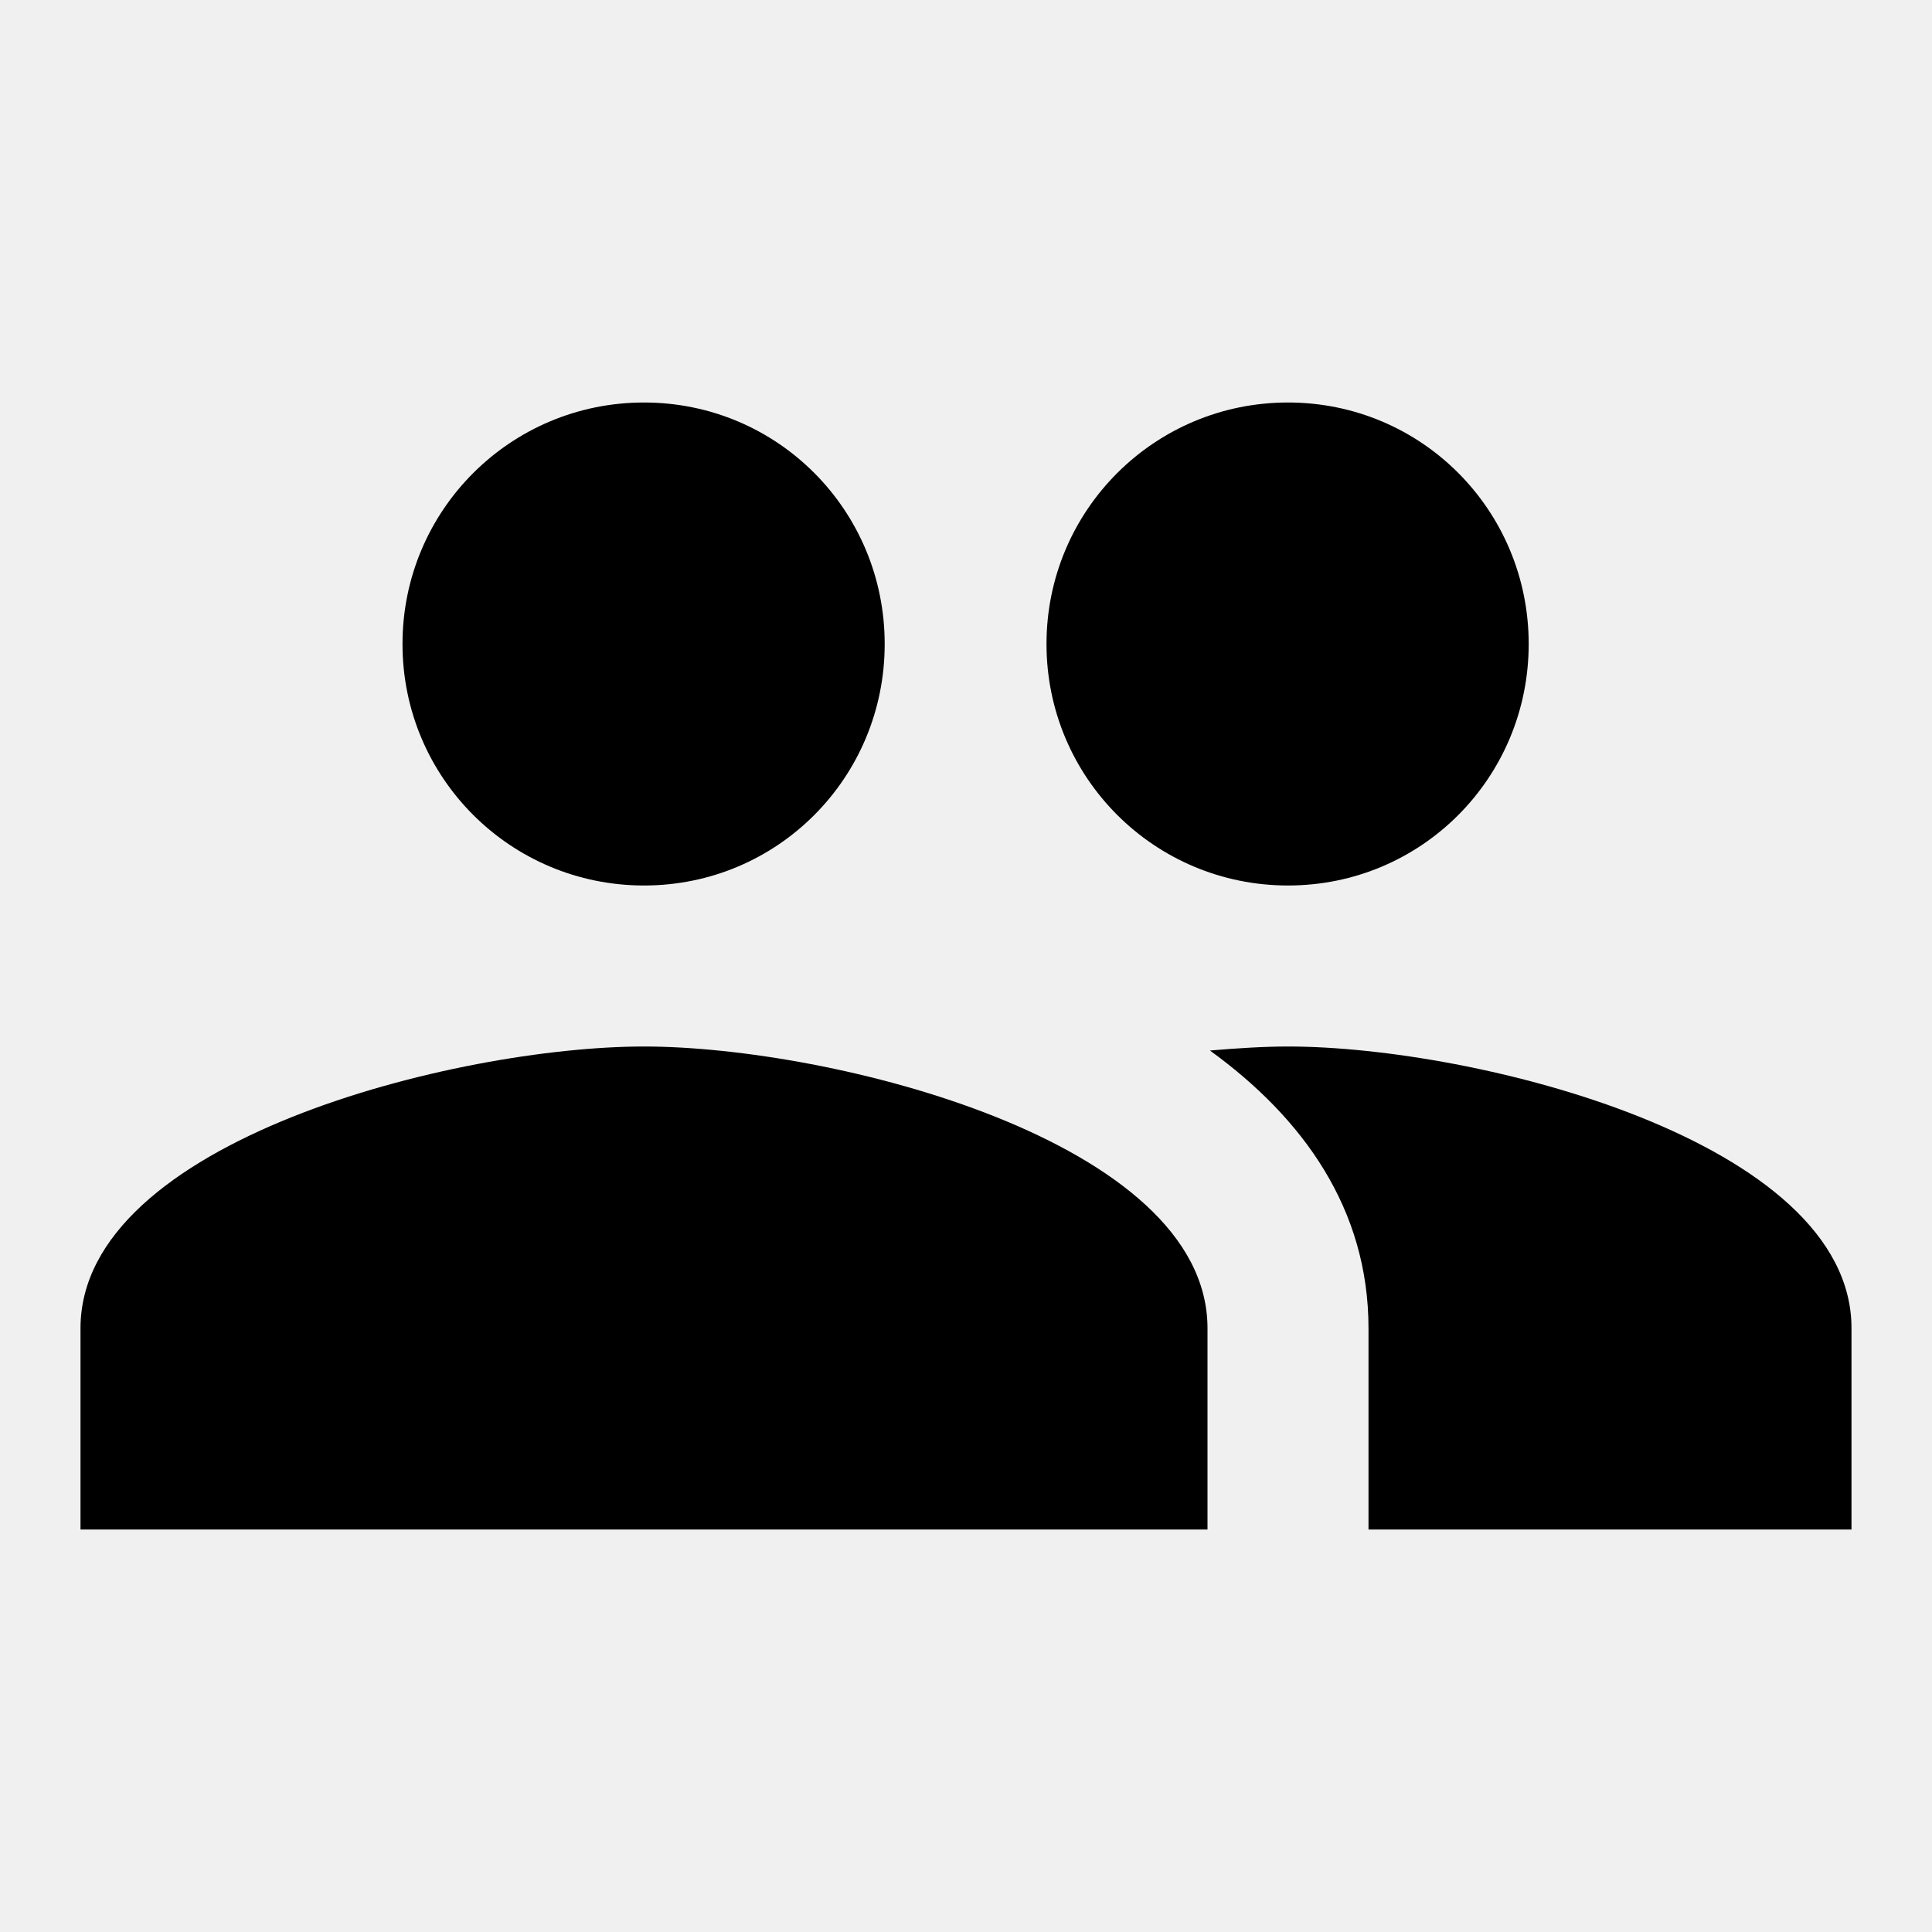
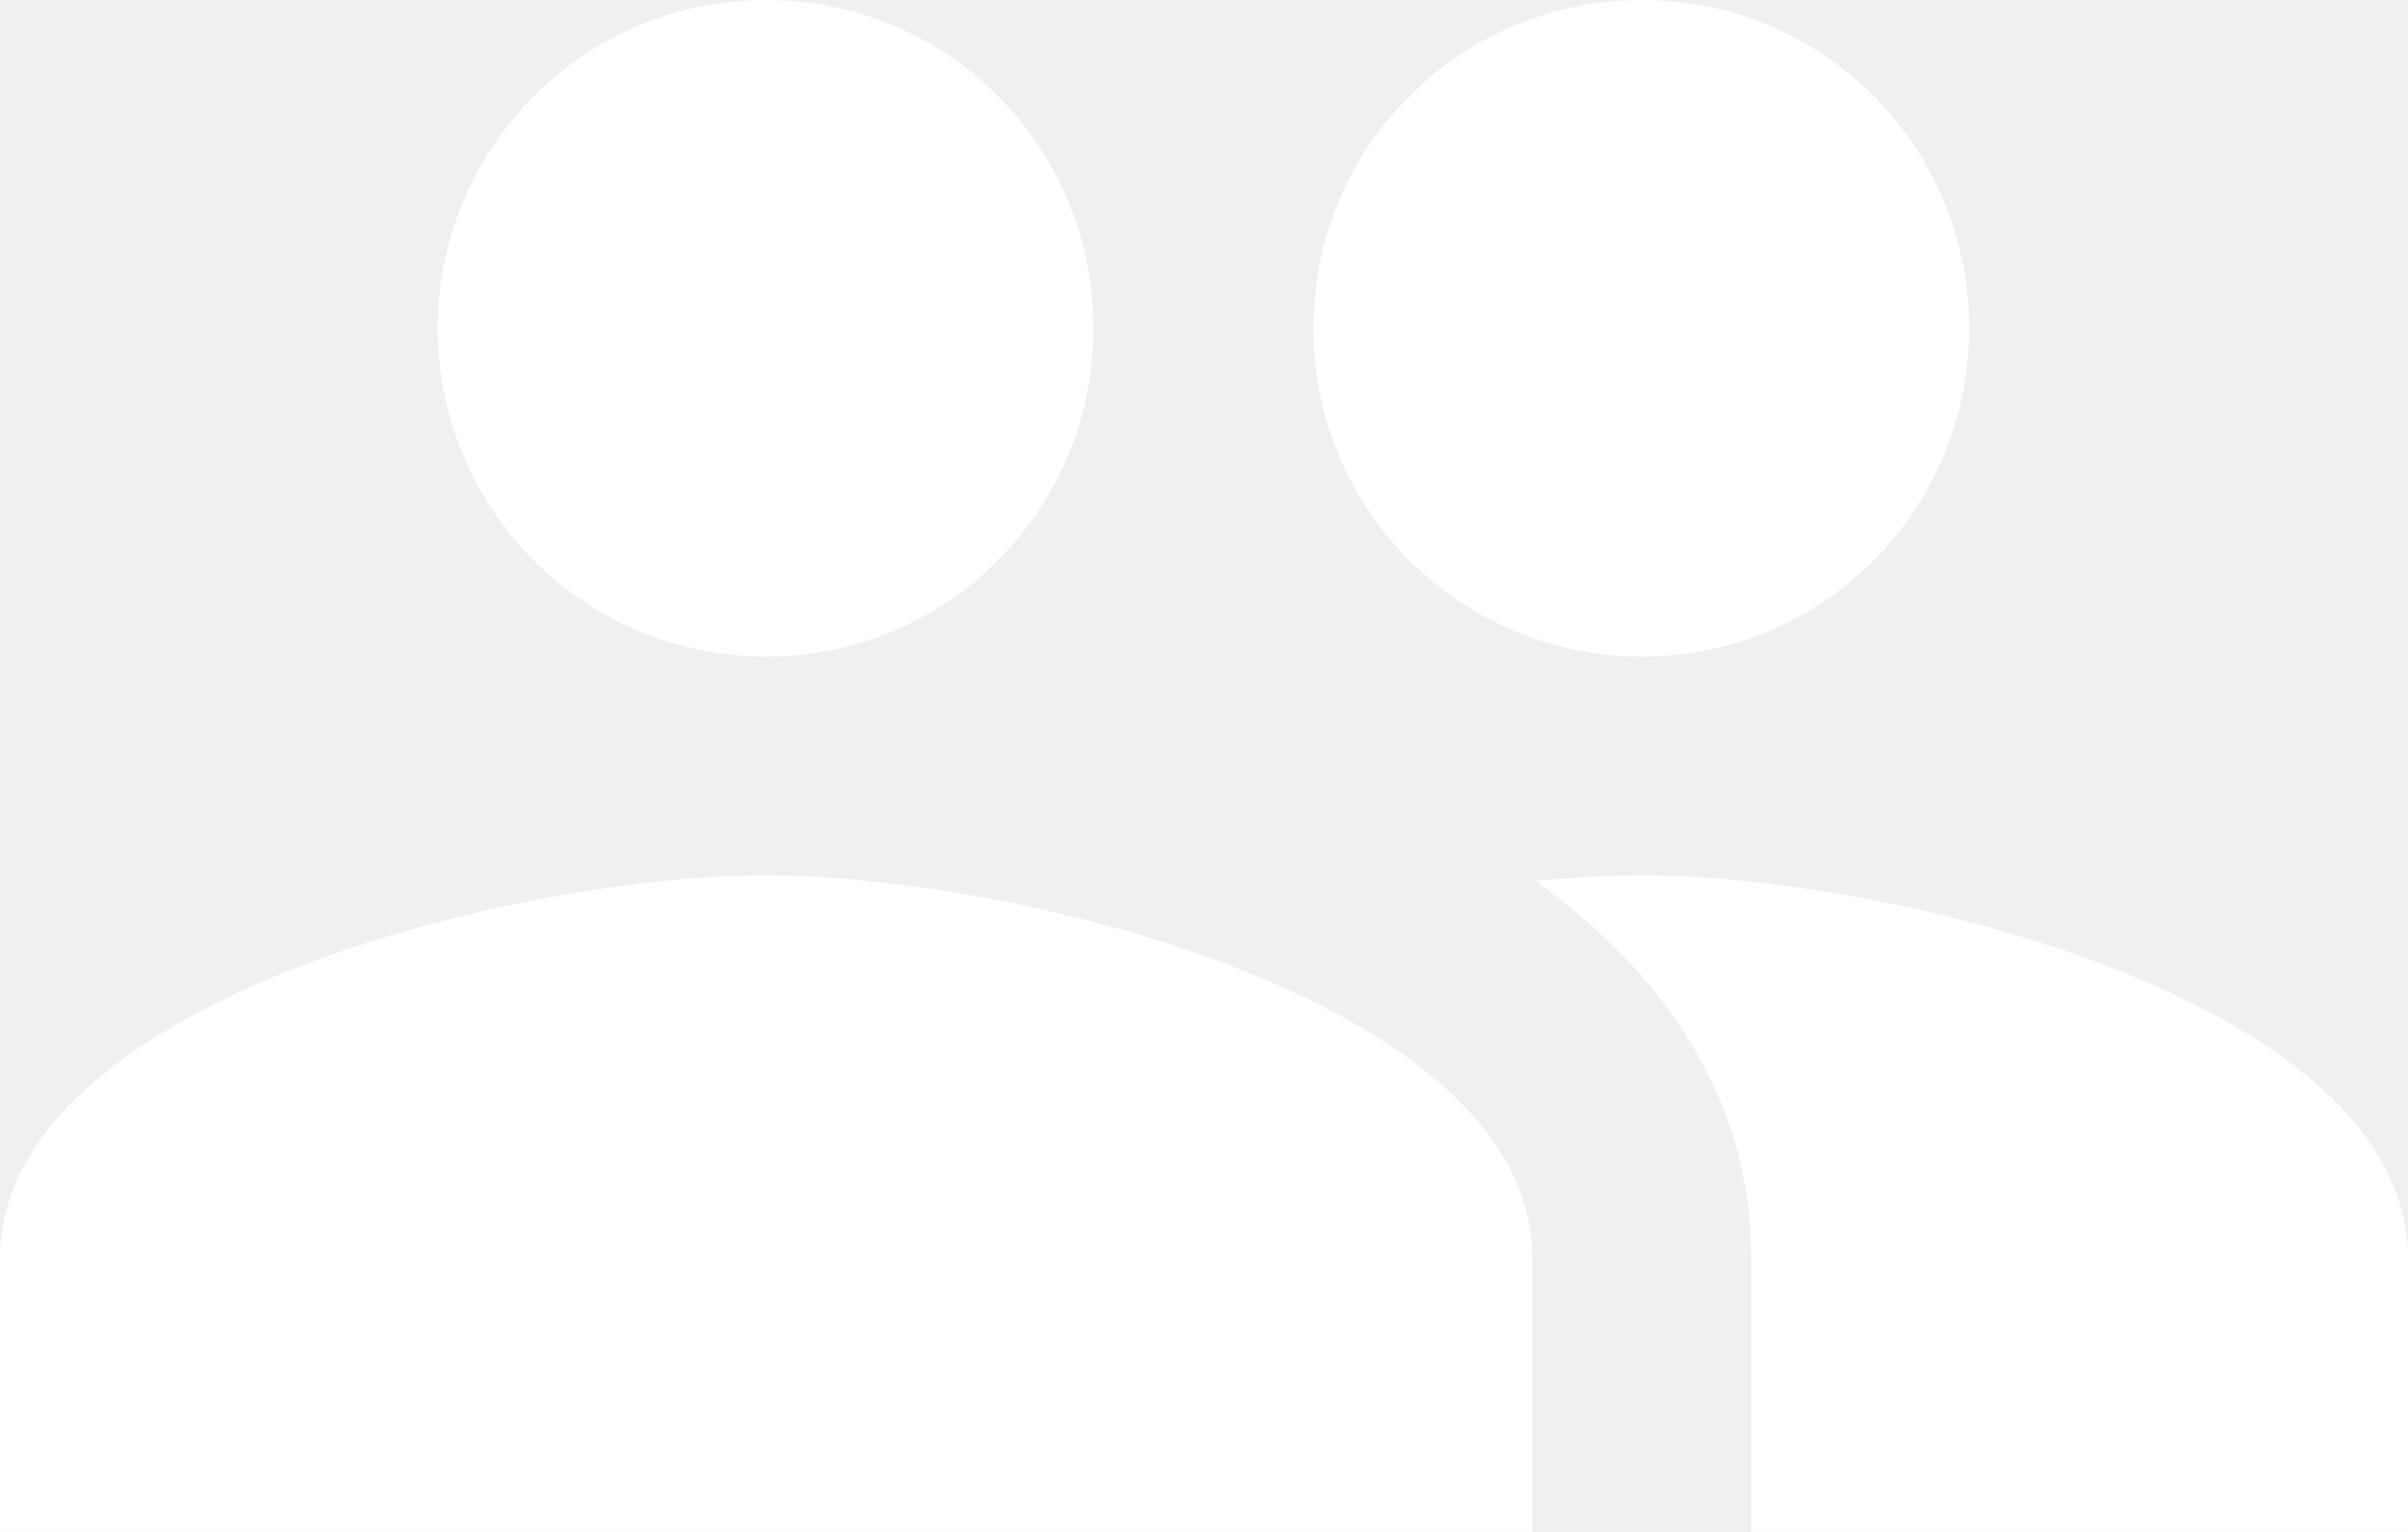
- <svg xmlns="http://www.w3.org/2000/svg" width="24" height="24" viewBox="0 0 24 24">
-   <path d="M0 0h24v24H0z" fill="none" />
-   <path d="M16 11c1.66 0 2.99-1.34 2.99-3S17.66 5 16 5c-1.66 0-3 1.34-3 3s1.34 3 3 3zm-8 0c1.66 0 2.99-1.34 2.99-3S9.66 5 8 5C6.34 5 5 6.34 5 8s1.34 3 3 3zm0 2c-2.33 0-7 1.17-7 3.5V19h14v-2.5c0-2.33-4.67-3.5-7-3.5zm8 0c-.29 0-.62.02-.97.05 1.16.84 1.97 1.97 1.97 3.45V19h6v-2.5c0-2.33-4.67-3.5-7-3.5z" />
+ <svg xmlns="http://www.w3.org/2000/svg" width="22px" height="14px" viewBox="0 0 22 14" version="1.1">
+   <defs />
+   <g id="Page-1" stroke="none" stroke-width="1" fill="none" fill-rule="evenodd">
+     <g id="people" transform="translate(-1, -5)">
+       <polygon id="Shape" points="0 0 24 0 24 24 0 24" />
+       <path d="M16,11 C17.66,11 18.99,9.66 18.99,8 C18.99,6.34 17.66,5 16,5 C14.34,5 13,6.34 13,8 C13,9.66 14.34,11 16,11 Z M8,11 C9.66,11 10.99,9.66 10.99,8 C10.99,6.34 9.66,5 8,5 C6.34,5 5,6.34 5,8 C5,9.66 6.34,11 8,11 Z M8,13 C5.67,13 1,14.17 1,16.5 L1,19 L15,19 L15,16.5 C15,14.17 10.33,13 8,13 Z M16,13 C15.71,13 15.38,13.02 15.03,13.05 C16.19,13.89 17,15.02 17,16.5 L17,19 L23,19 L23,16.5 C23,14.17 18.33,13 16,13 Z" id="Shape" fill="#FFFFFF" fill-rule="nonzero" />
+     </g>
+   </g>
</svg>
